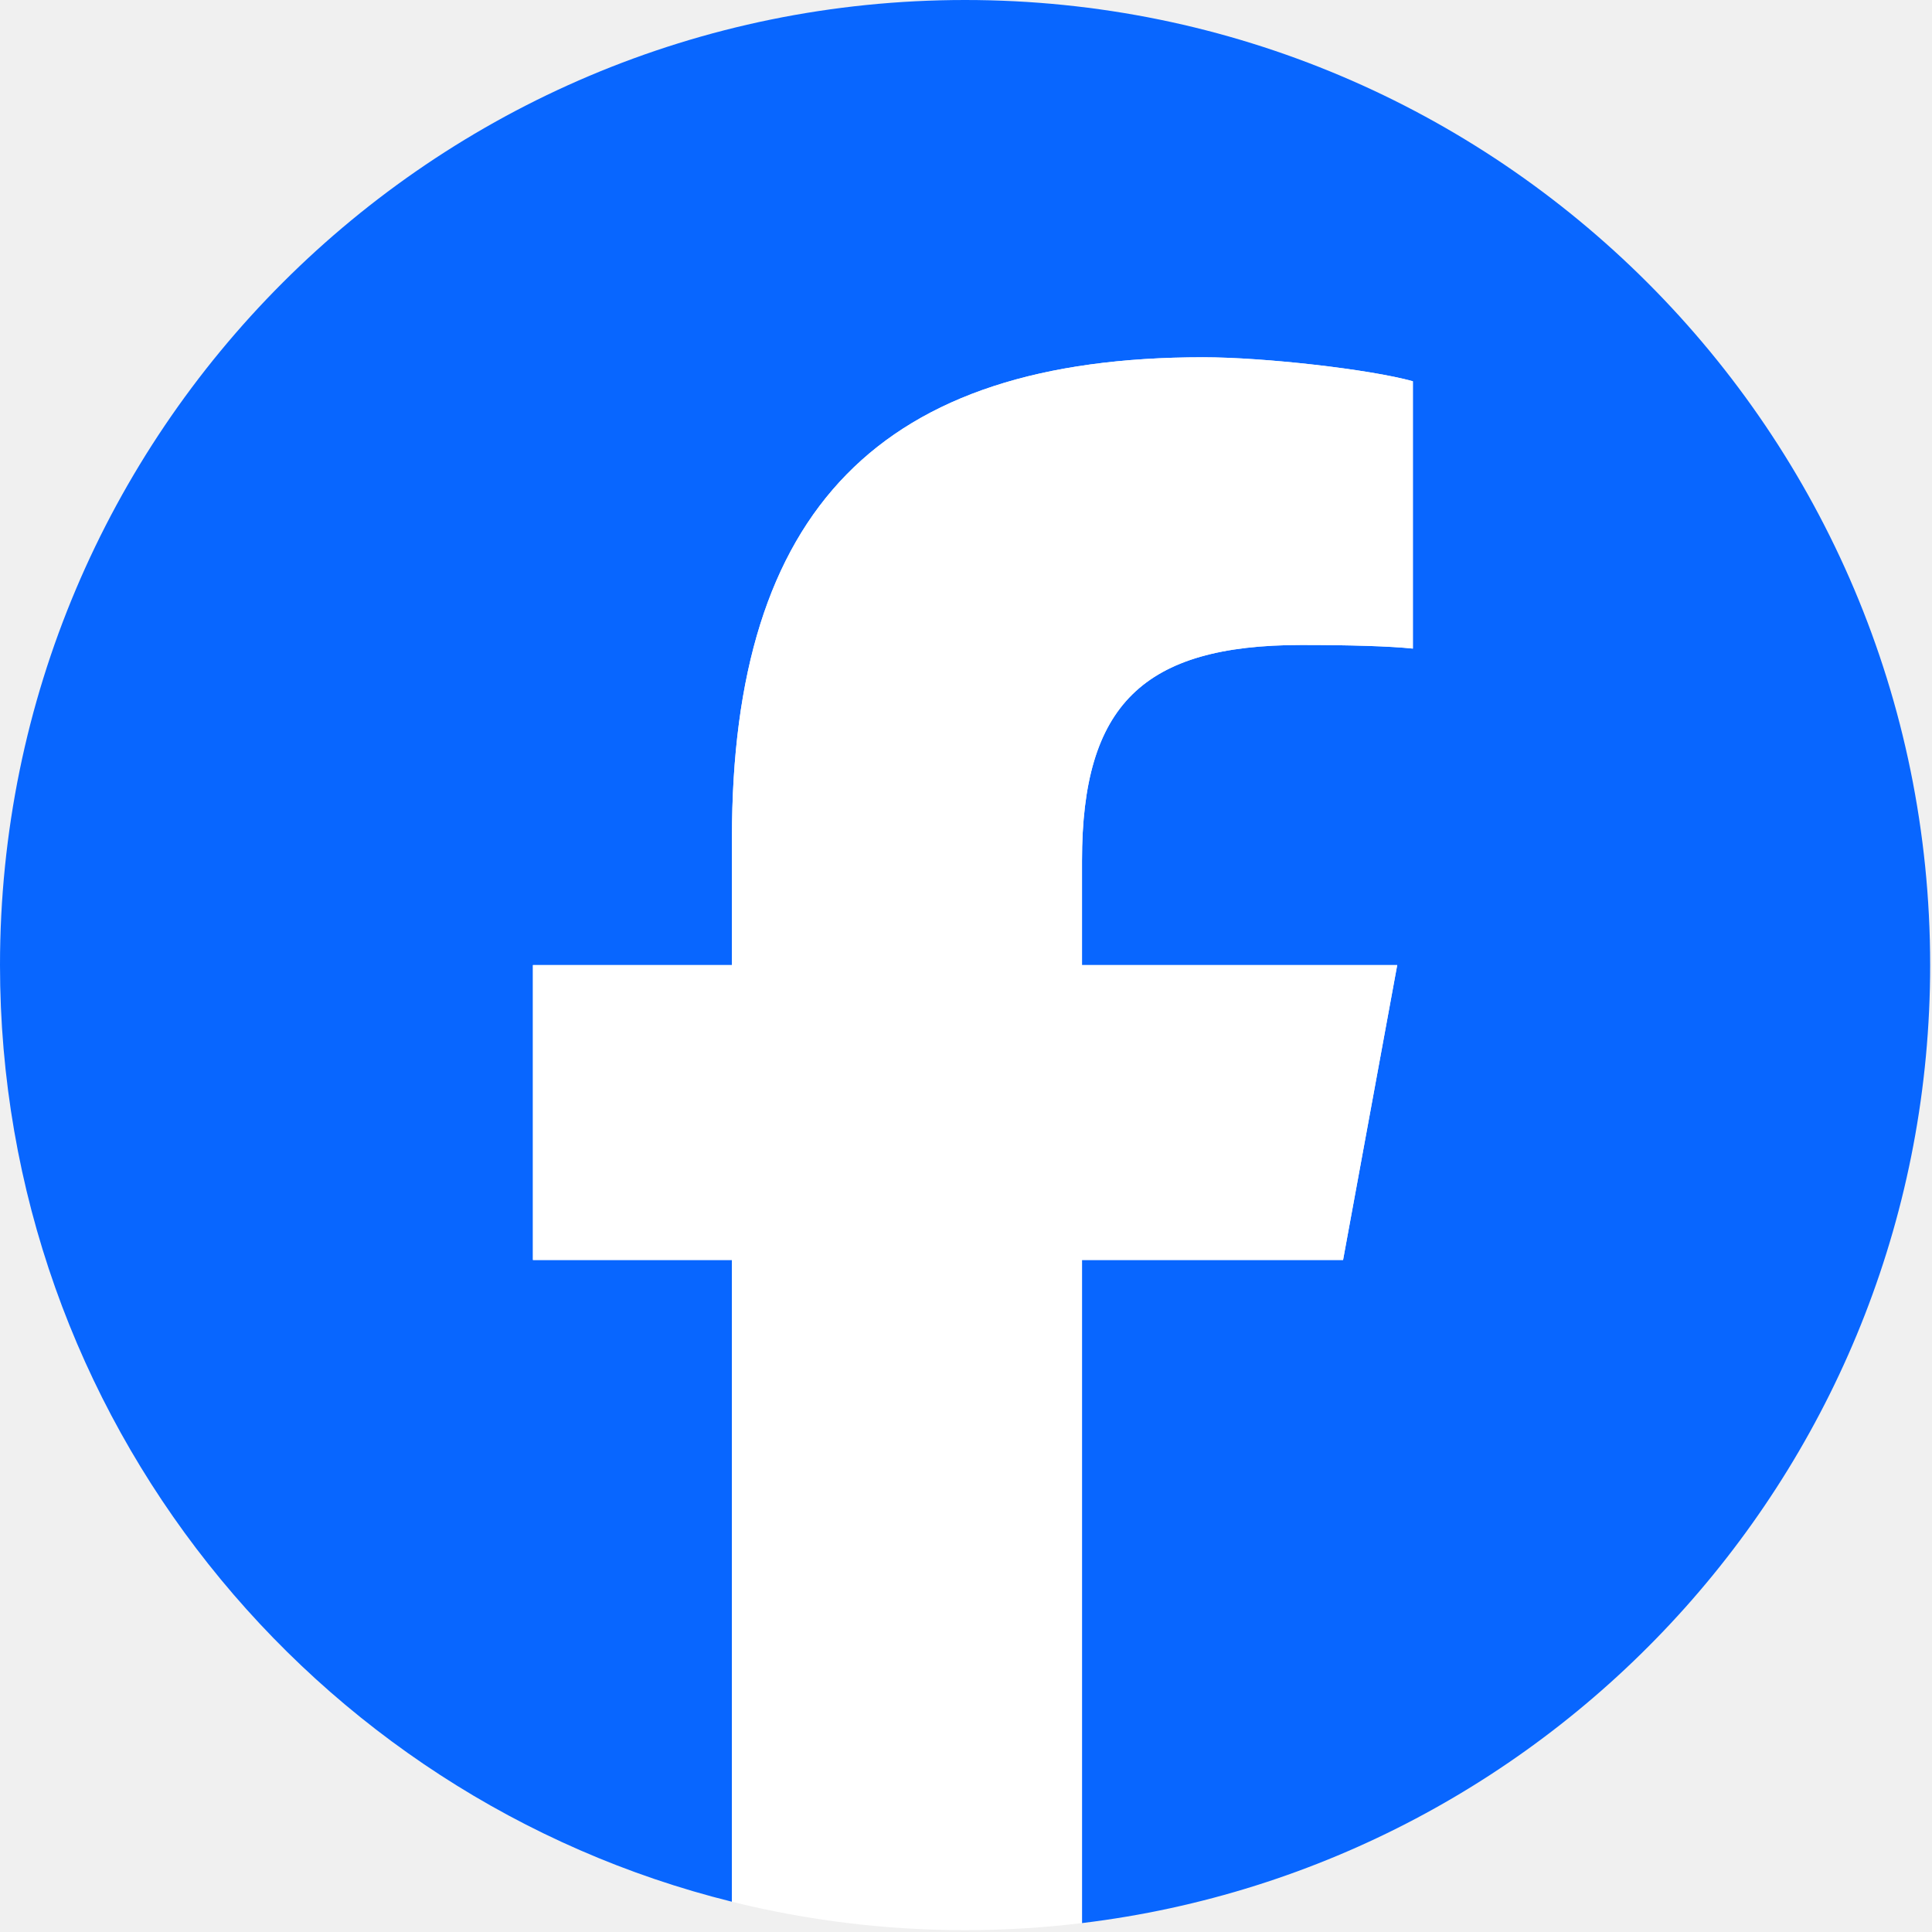
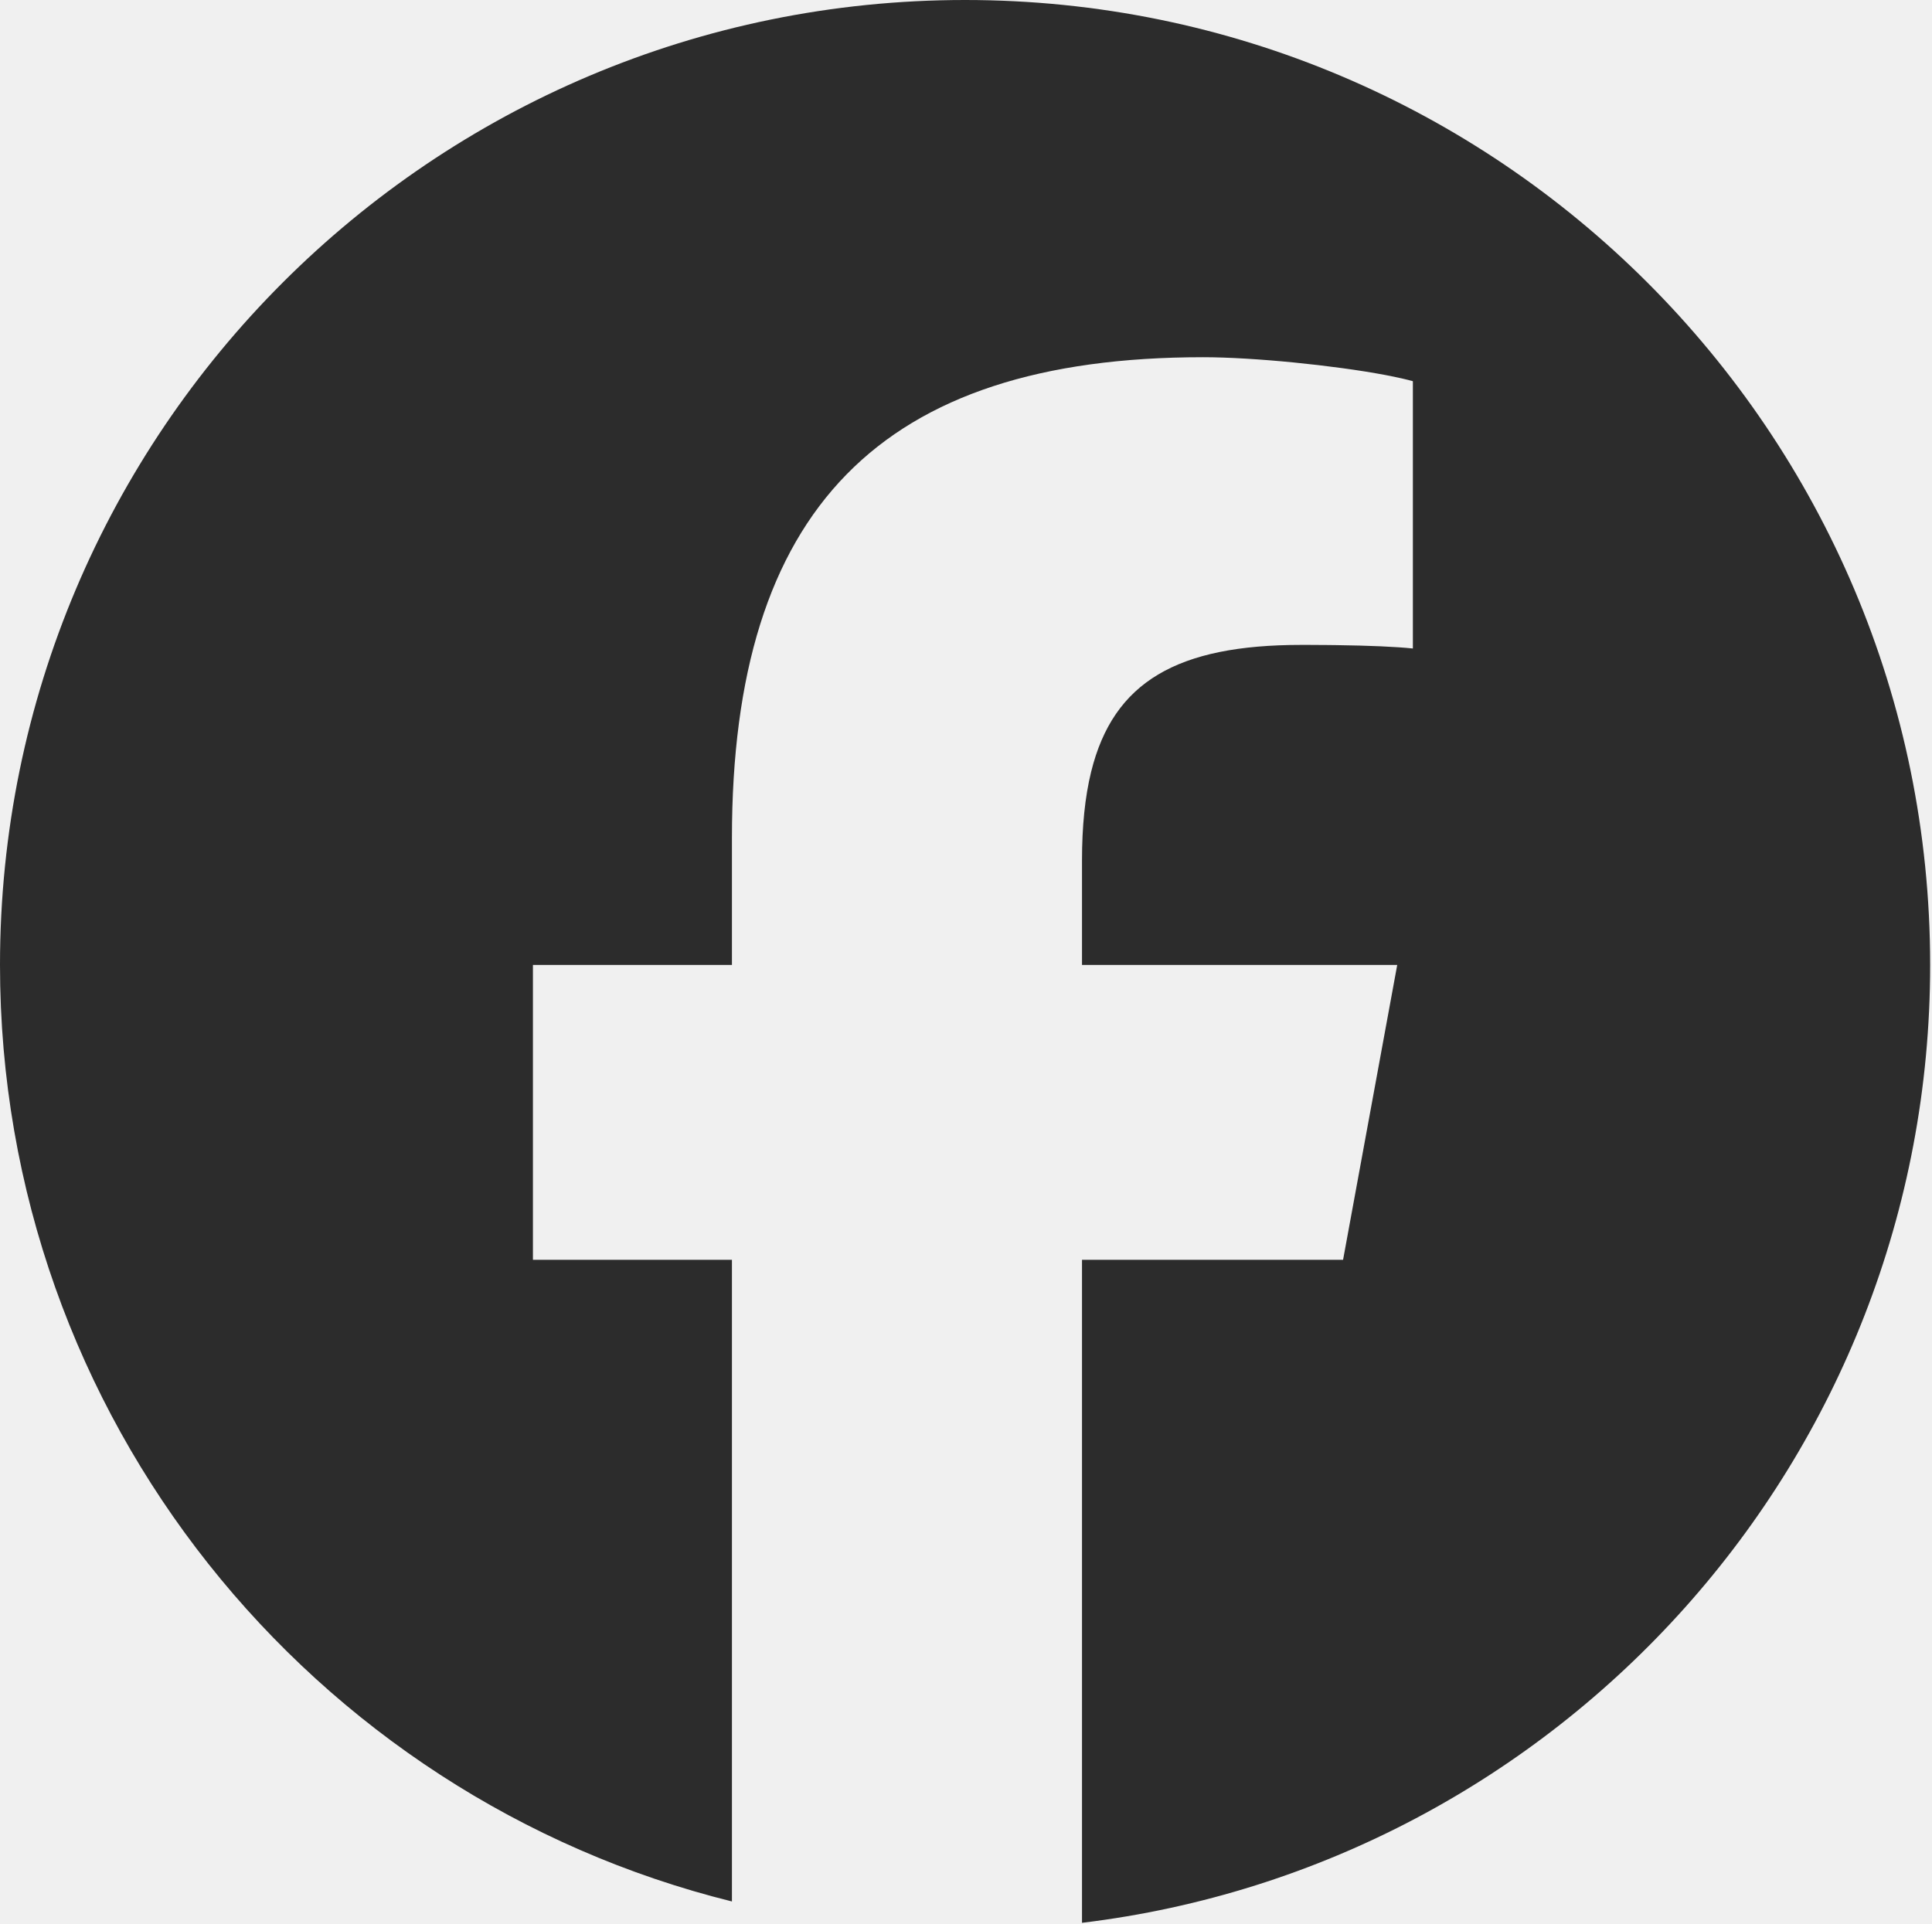
- <svg xmlns="http://www.w3.org/2000/svg" width="977" height="977" viewBox="0 0 977 977" fill="none">
-   <path d="M976.067 488.033C976.067 218.5 757.566 5.936e-06 488.033 5.936e-06C218.5 5.936e-06 0 218.5 0 488.033C0 716.911 157.566 908.956 370.136 961.695V637.169H269.5V488.033H370.136V423.771C370.136 257.66 445.309 180.668 608.39 180.668C639.308 180.668 692.658 186.729 714.483 192.793V327.986C702.963 326.773 682.958 326.166 658.101 326.166C578.077 326.166 547.158 356.479 547.158 435.291V488.033H706.567L679.182 637.169H547.158V972.492C788.804 943.306 976.067 737.551 976.067 488.033Z" fill="#0866FF" />
-   <path d="M679.181 637.167L706.568 488.032H547.159V435.288C547.159 356.476 578.076 326.165 658.1 326.165C682.957 326.165 702.962 326.77 714.482 327.983V192.792C692.657 186.728 639.307 180.665 608.389 180.665C445.31 180.665 370.135 257.659 370.135 423.77V488.032H269.499V637.167H370.135V961.694C407.895 971.06 447.377 976.066 488.032 976.066C508.049 976.066 527.774 974.832 547.159 972.491V637.167H679.181Z" fill="white" />
+ <svg xmlns="http://www.w3.org/2000/svg" width="977" height="973" viewBox="0 0 977 973" fill="none">
+   <path d="M547.157 972.493C788.804 943.307 976.066 737.552 976.066 488.034C976.066 218.501 757.566 0 488.033 0C218.5 3.58992e-05 0 218.501 0 488.034C0 716.911 157.566 908.956 370.135 961.695V637.169H269.499V488.033H370.135V423.771C370.135 257.661 445.31 180.666 608.389 180.666C633.902 180.666 674.689 184.796 700.434 189.646C700.618 189.681 700.802 189.716 700.985 189.751C701.763 189.899 702.527 190.048 703.276 190.197C705.337 190.608 707.284 191.024 709.099 191.441C710.13 191.679 711.119 191.916 712.062 192.154C712.906 192.368 713.714 192.579 714.482 192.793V327.986C705.854 327.078 692.464 326.51 675.841 326.282C674.409 326.263 672.954 326.245 671.476 326.23C668.641 326.202 665.722 326.184 662.725 326.175C662.715 326.175 662.706 326.174 662.696 326.174C661.184 326.169 659.652 326.167 658.102 326.167C595.584 326.167 563.036 344.668 551.787 390.341C548.638 403.13 547.158 418.049 547.158 435.289V488.033H706.567L692.881 562.565L679.183 637.169H547.158V972.492L547.157 972.493Z" fill="#2C2C2C" />
</svg>
